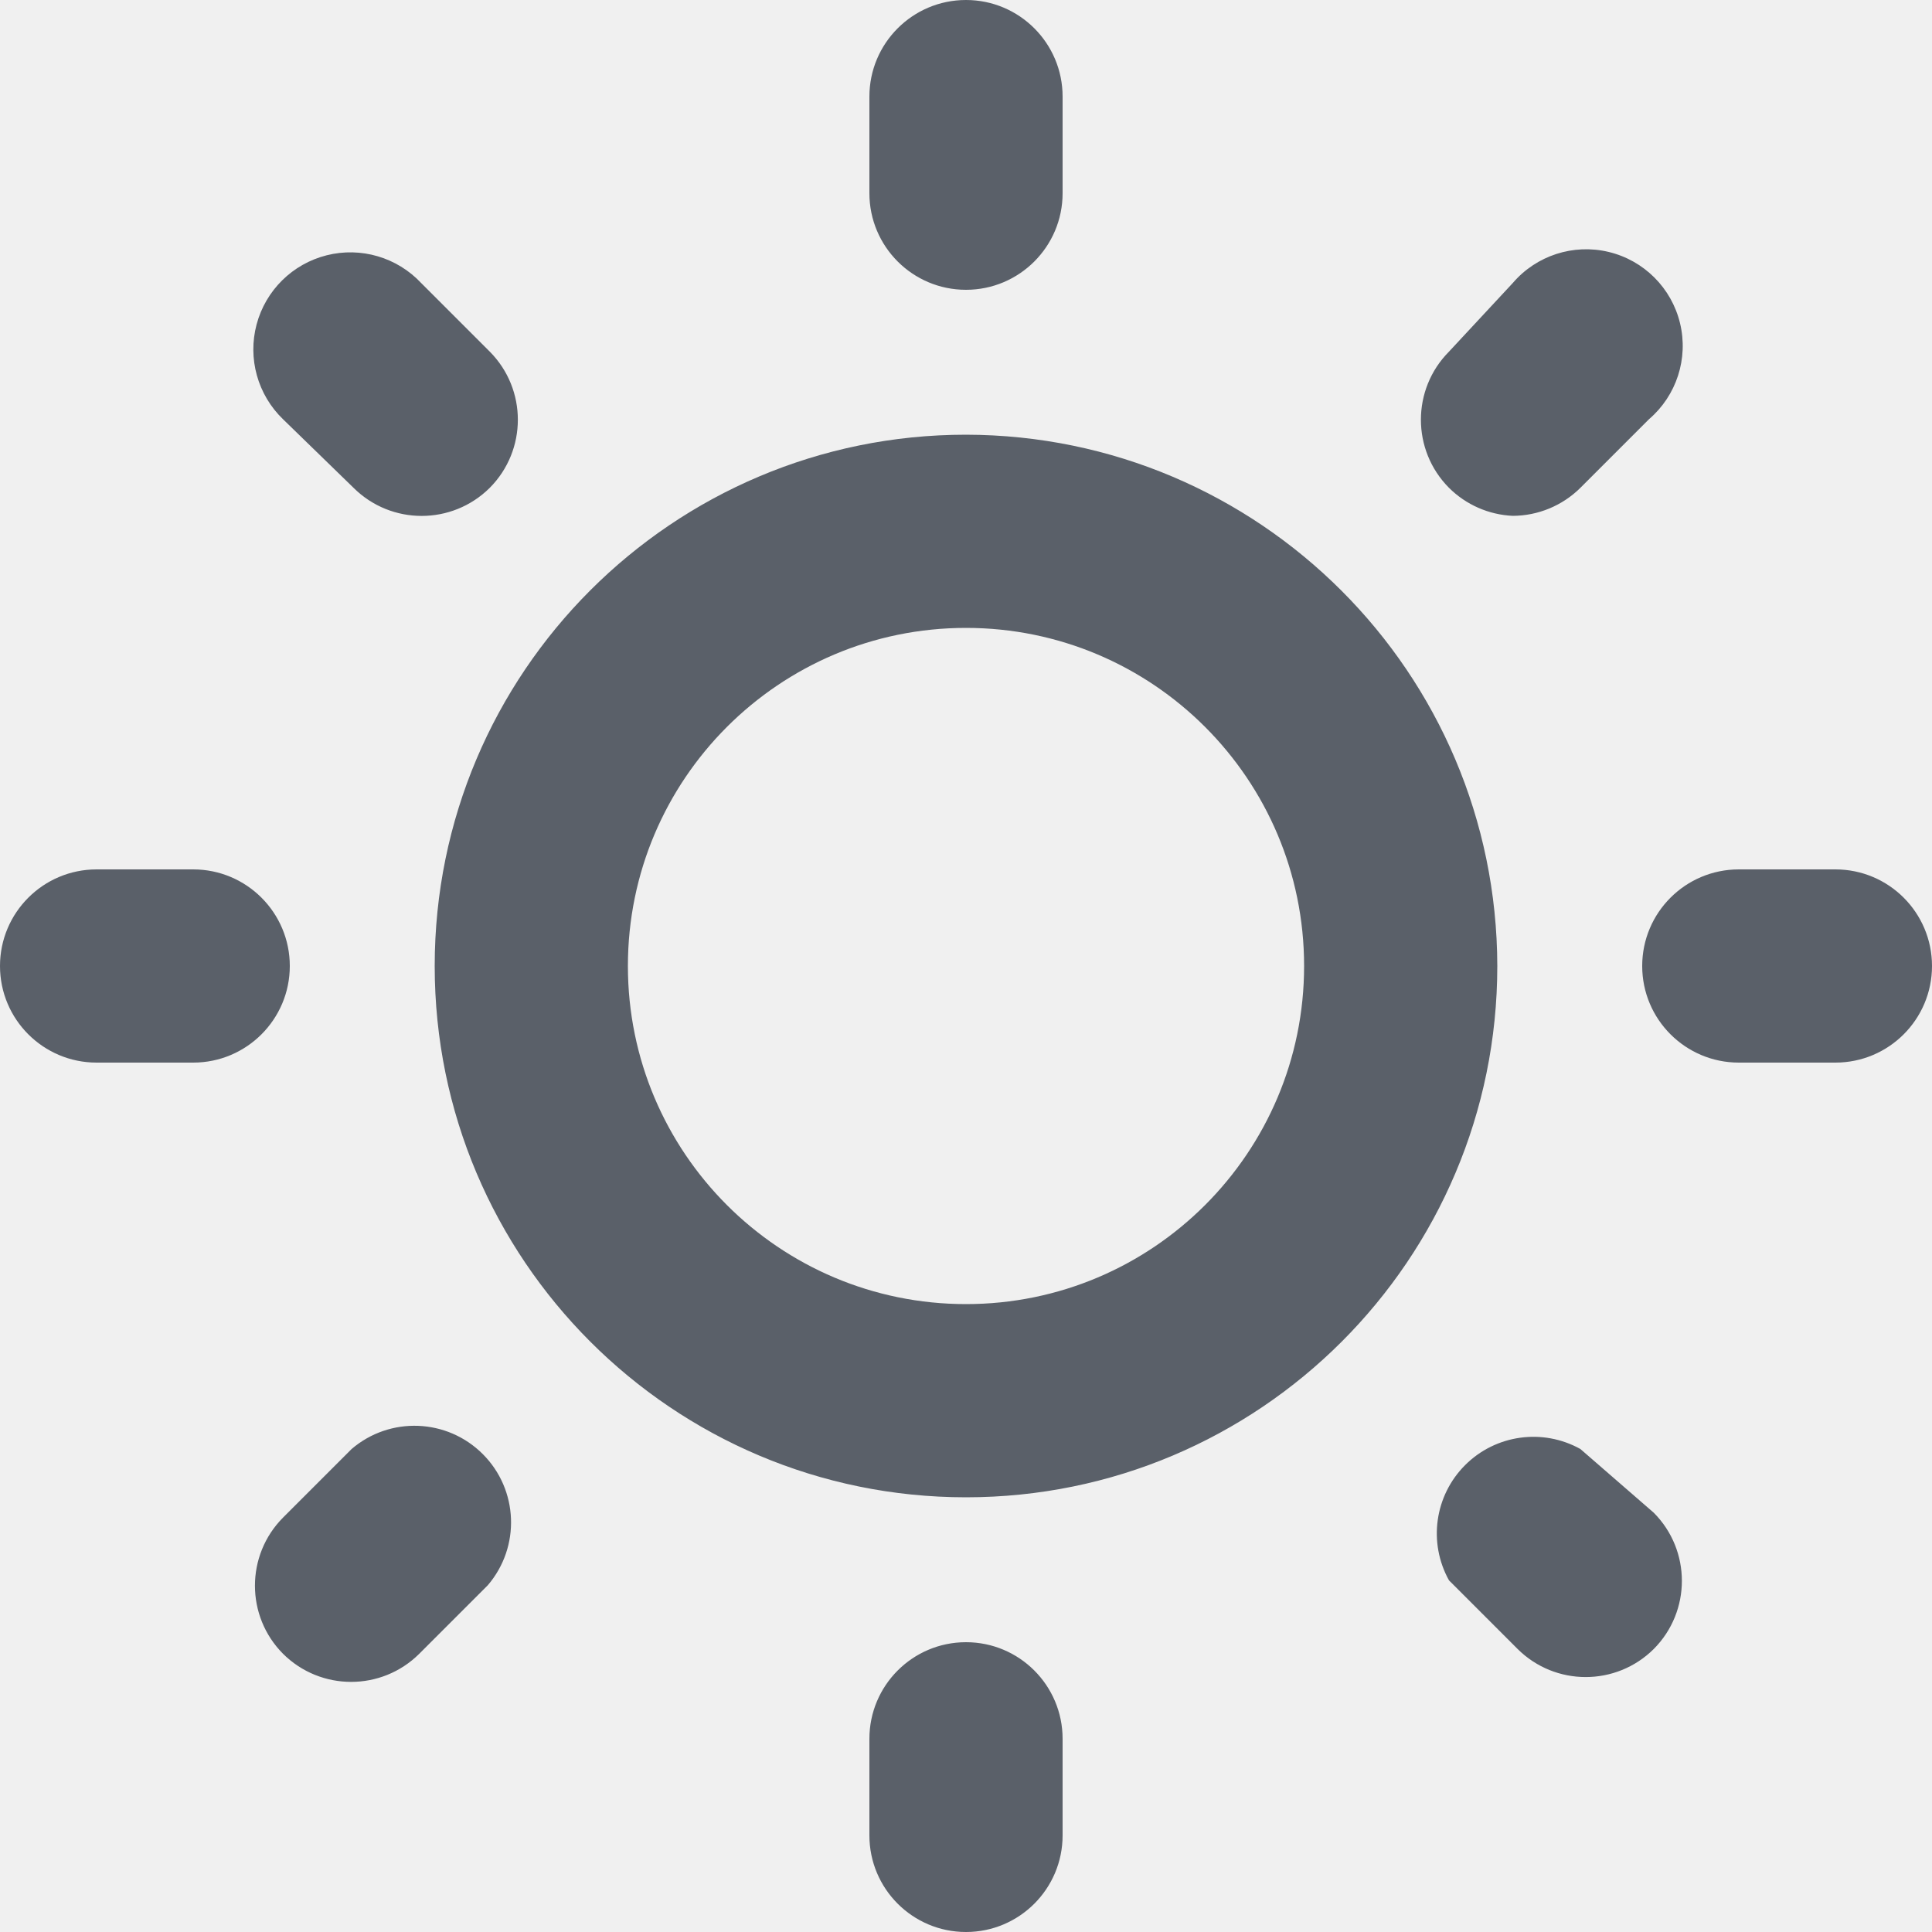
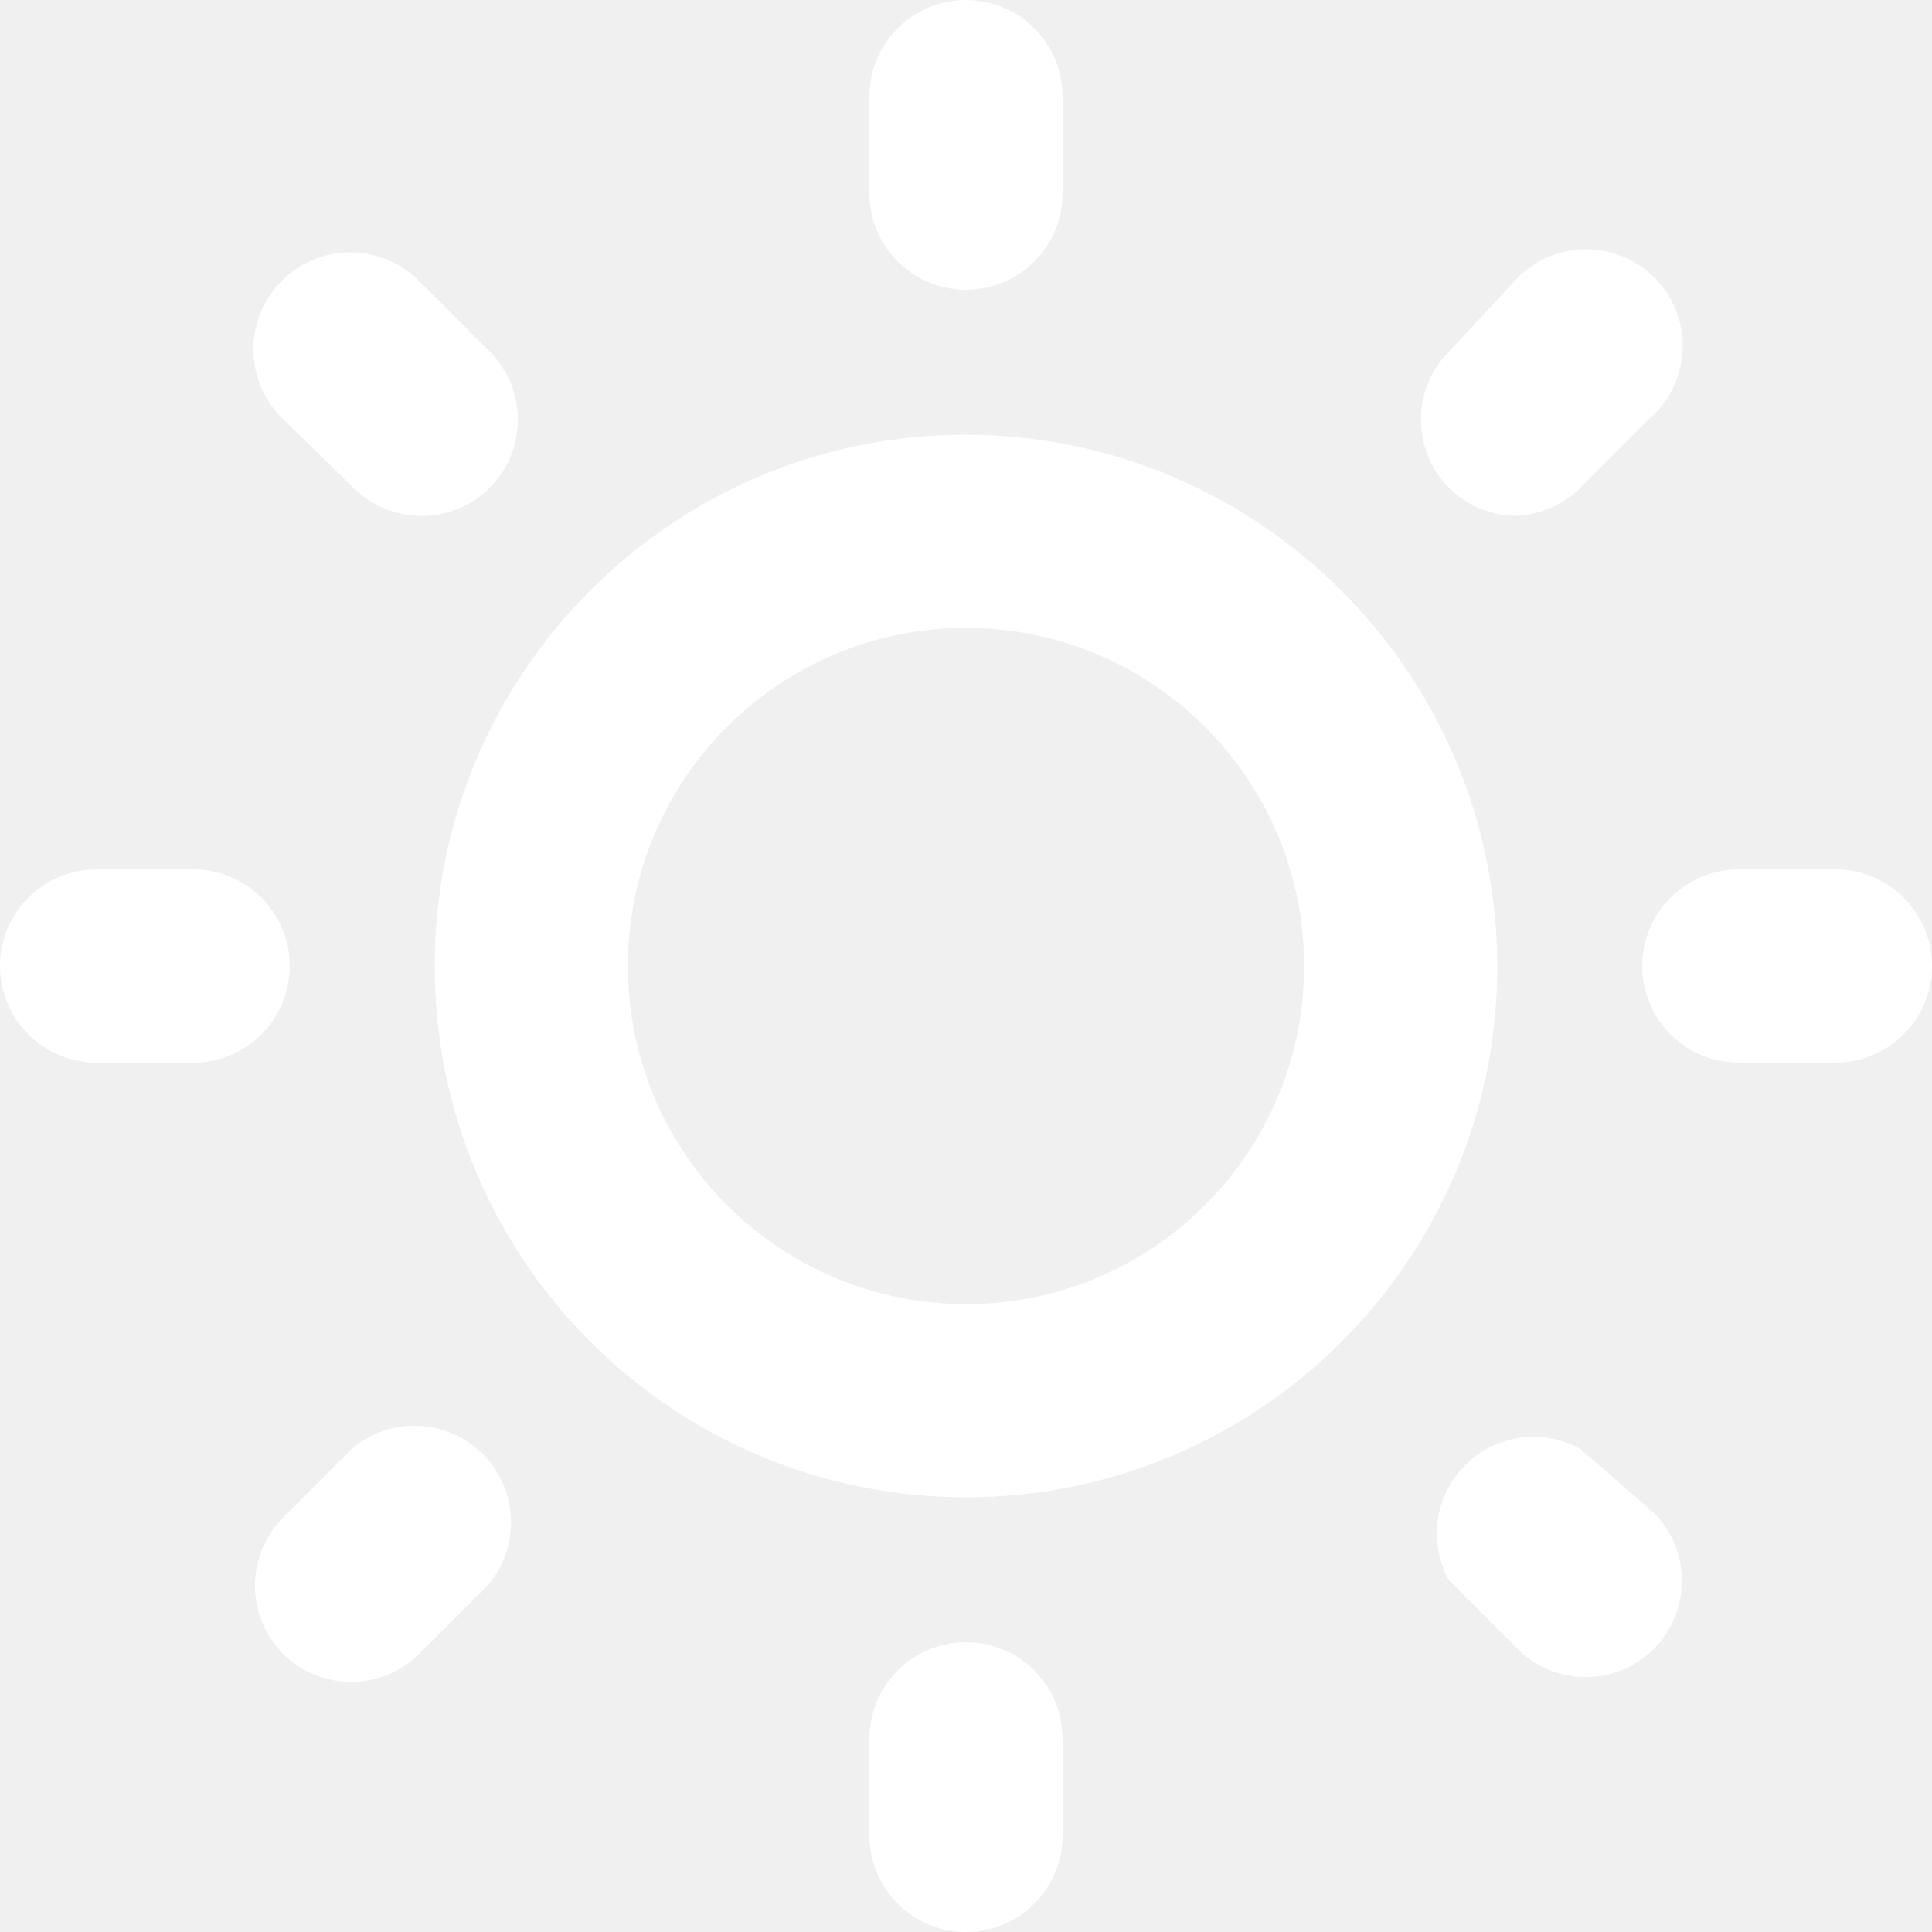
<svg xmlns="http://www.w3.org/2000/svg" width="18" height="18">
-   <path d="M2.7 9a.9.9 0 0 0-.9-.9H.9a.9.9 0 0 0 0 1.8h.9a.9.9 0 0 0 .9-.9Zm.576 4.5-.639.639a.9.9 0 0 0 0 1.269.9.9 0 0 0 1.269 0l.639-.639A.9.9 0 0 0 3.276 13.5ZM9 2.7a.9.9 0 0 0 .9-.9V.9a.9.9 0 0 0-1.8 0v.9a.9.9 0 0 0 .9.9Zm5.094 2.106a.9.9 0 0 0 .63-.261l.639-.639a.9.9 0 1 0-1.269-1.269l-.594.639a.9.9 0 0 0 0 1.269.9.9 0 0 0 .594.261Zm-10.8-.261a.9.9 0 0 0 1.269 0 .9.9 0 0 0 0-1.269l-.639-.639a.904.904 0 1 0-1.287 1.269l.657.639ZM17.1 8.1h-.9a.9.9 0 1 0 0 1.8h.9a.9.9 0 1 0 0-1.8Zm-2.376 5.4a.9.9 0 0 0-1.224 1.224l.639.639a.9.9 0 0 0 1.269 0 .9.9 0 0 0 0-1.269l-.684-.594ZM9 4.05A4.95 4.95 0 1 0 13.95 9 4.959 4.959 0 0 0 9 4.05Zm0 8.1a3.15 3.15 0 1 1 0-6.3 3.15 3.15 0 0 1 0 6.3Zm0 3.15a.9.9 0 0 0-.9.9v.9a.9.9 0 1 0 1.8 0v-.9a.9.9 0 0 0-.9-.9Z" fill="#5A6069" />
+   <path d="M2.7 9a.9.9 0 0 0-.9-.9H.9a.9.9 0 0 0 0 1.8h.9a.9.9 0 0 0 .9-.9Zm.576 4.5-.639.639a.9.9 0 0 0 0 1.269.9.9 0 0 0 1.269 0l.639-.639A.9.9 0 0 0 3.276 13.5ZM9 2.7a.9.9 0 0 0 .9-.9V.9a.9.9 0 0 0-1.8 0v.9a.9.9 0 0 0 .9.9Zm5.094 2.106a.9.9 0 0 0 .63-.261l.639-.639a.9.9 0 1 0-1.269-1.269l-.594.639a.9.9 0 0 0 0 1.269.9.9 0 0 0 .594.261Zm-10.8-.261a.9.9 0 0 0 1.269 0 .9.9 0 0 0 0-1.269l-.639-.639a.904.904 0 1 0-1.287 1.269l.657.639ZM17.1 8.1h-.9a.9.9 0 1 0 0 1.8h.9a.9.9 0 1 0 0-1.8Zm-2.376 5.4a.9.9 0 0 0-1.224 1.224l.639.639a.9.9 0 0 0 1.269 0 .9.9 0 0 0 0-1.269l-.684-.594ZM9 4.05A4.95 4.95 0 1 0 13.95 9 4.959 4.959 0 0 0 9 4.05Zm0 8.1a3.15 3.15 0 1 1 0-6.3 3.15 3.15 0 0 1 0 6.3Zm0 3.15a.9.9 0 0 0-.9.9v.9a.9.9 0 1 0 1.8 0v-.9a.9.9 0 0 0-.9-.9Z" fill="#FFFFFF" />
</svg>
